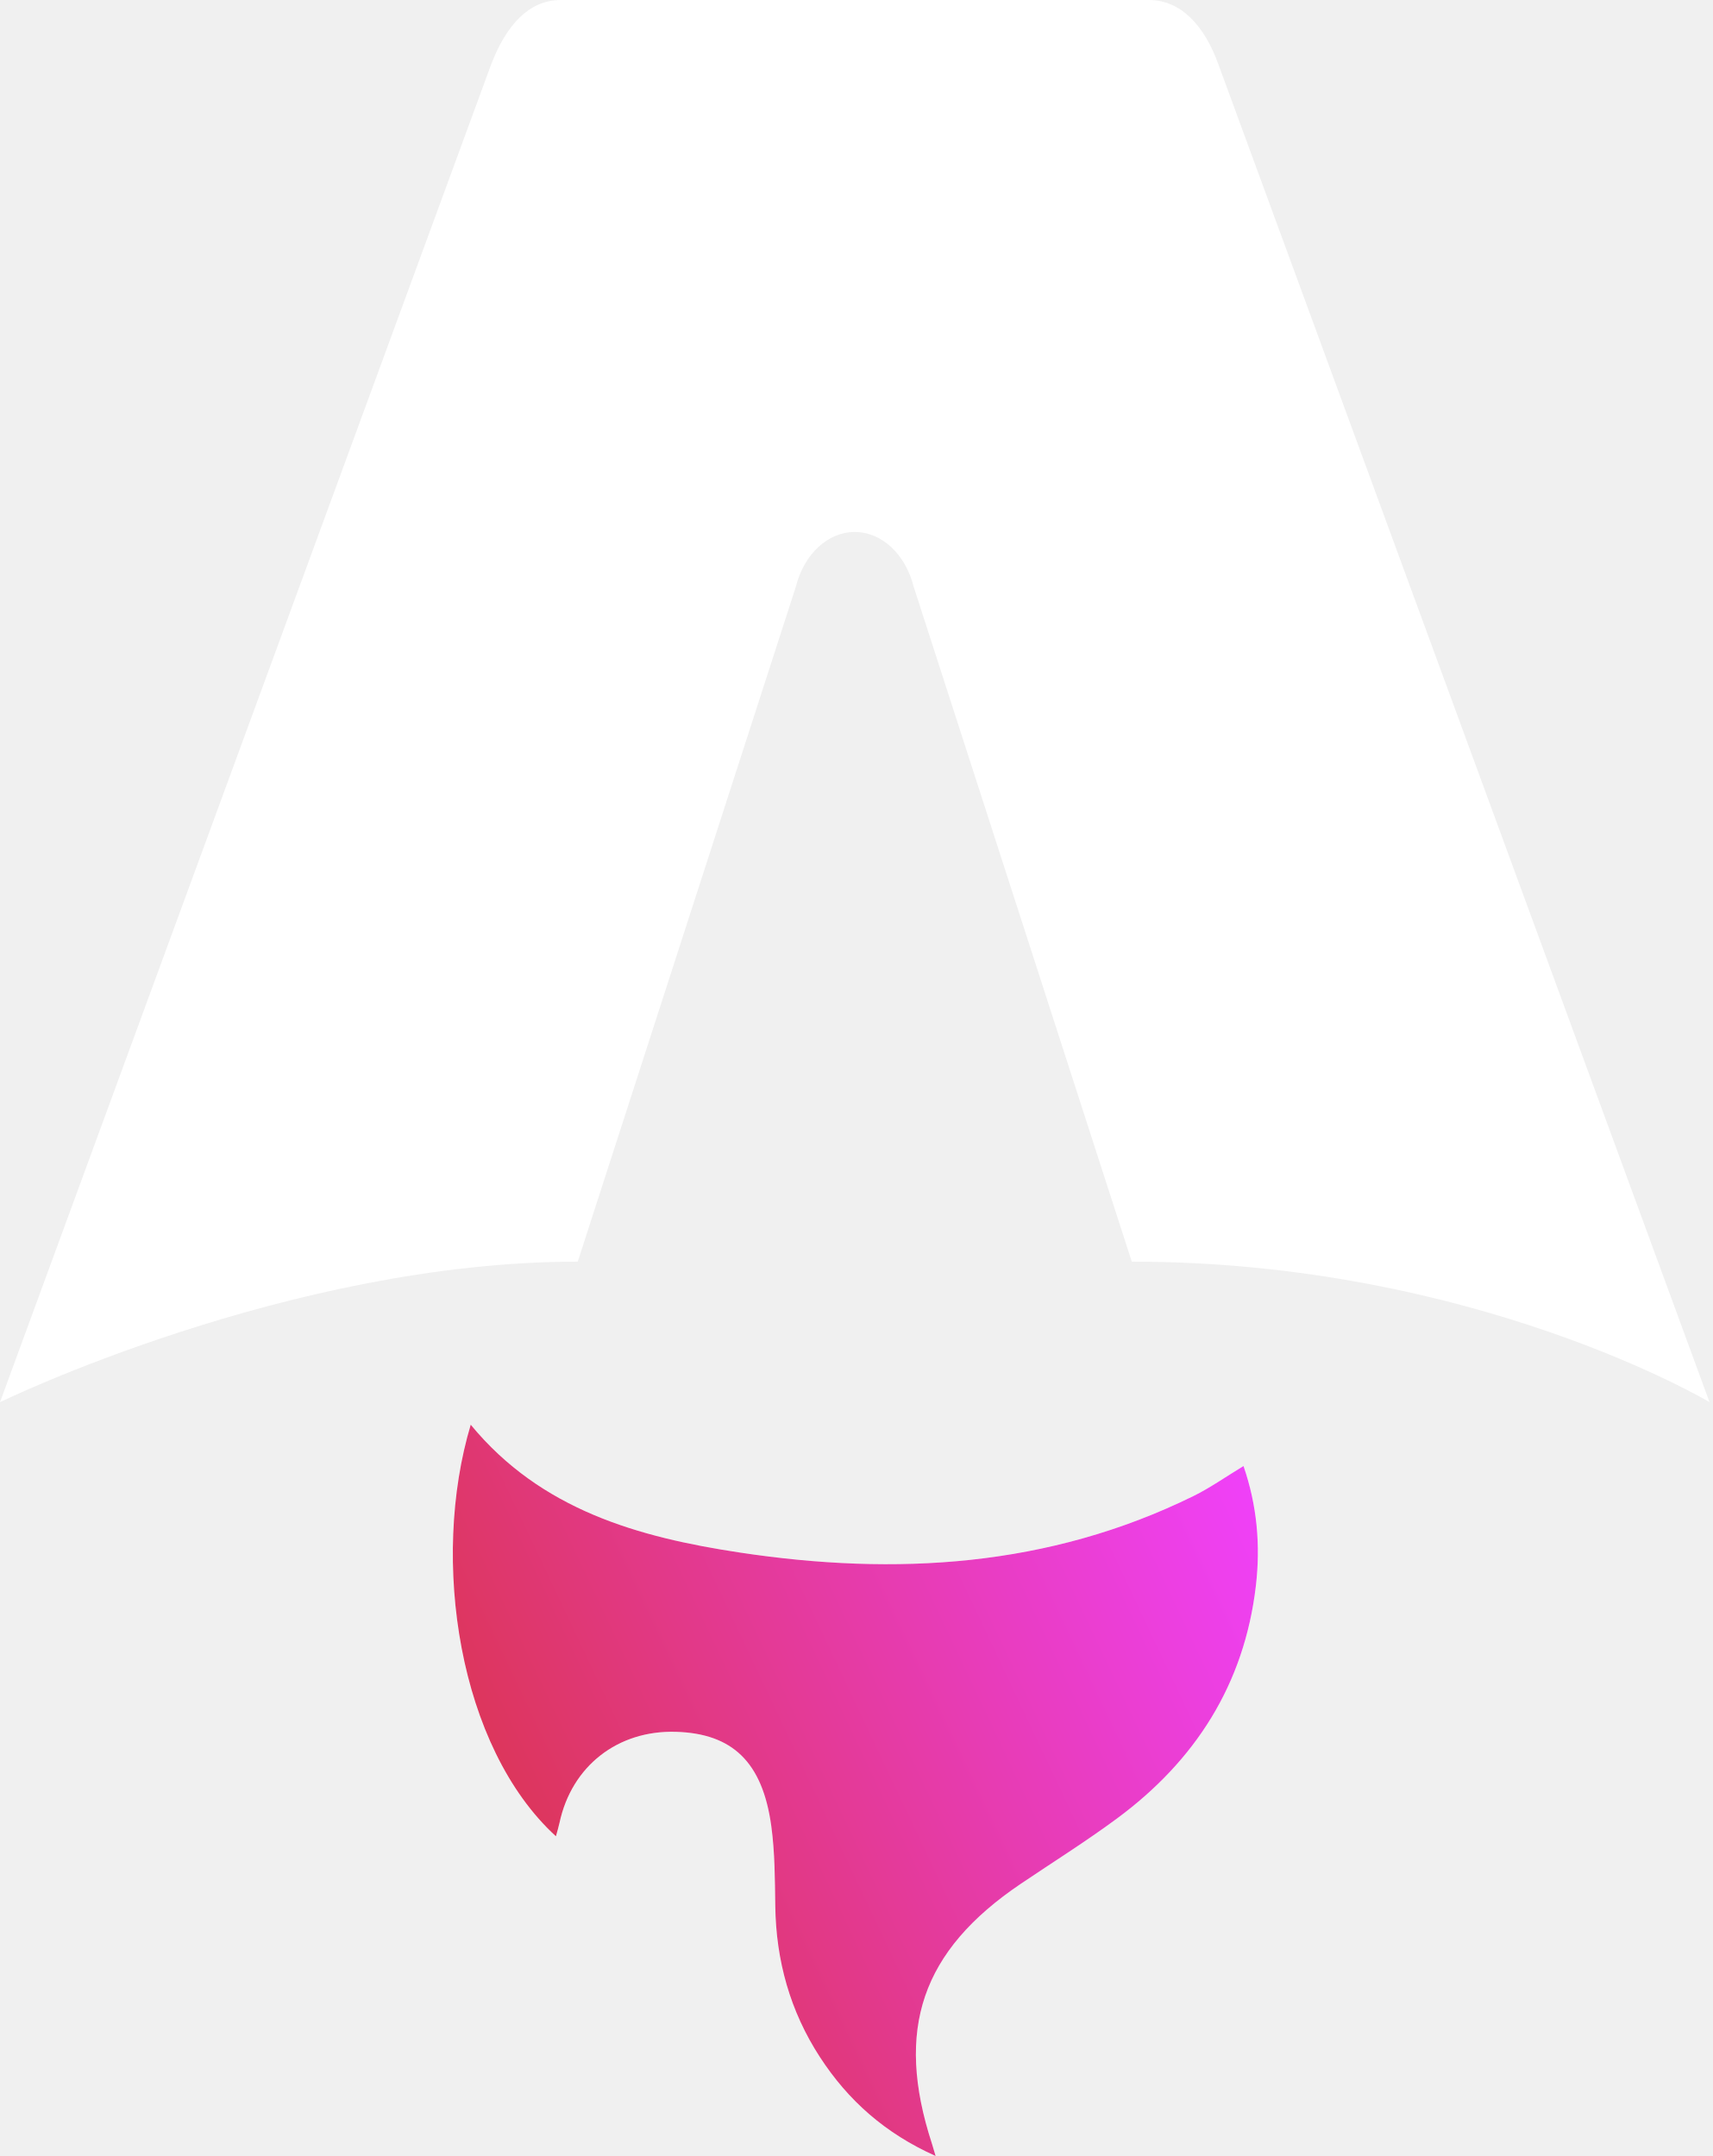
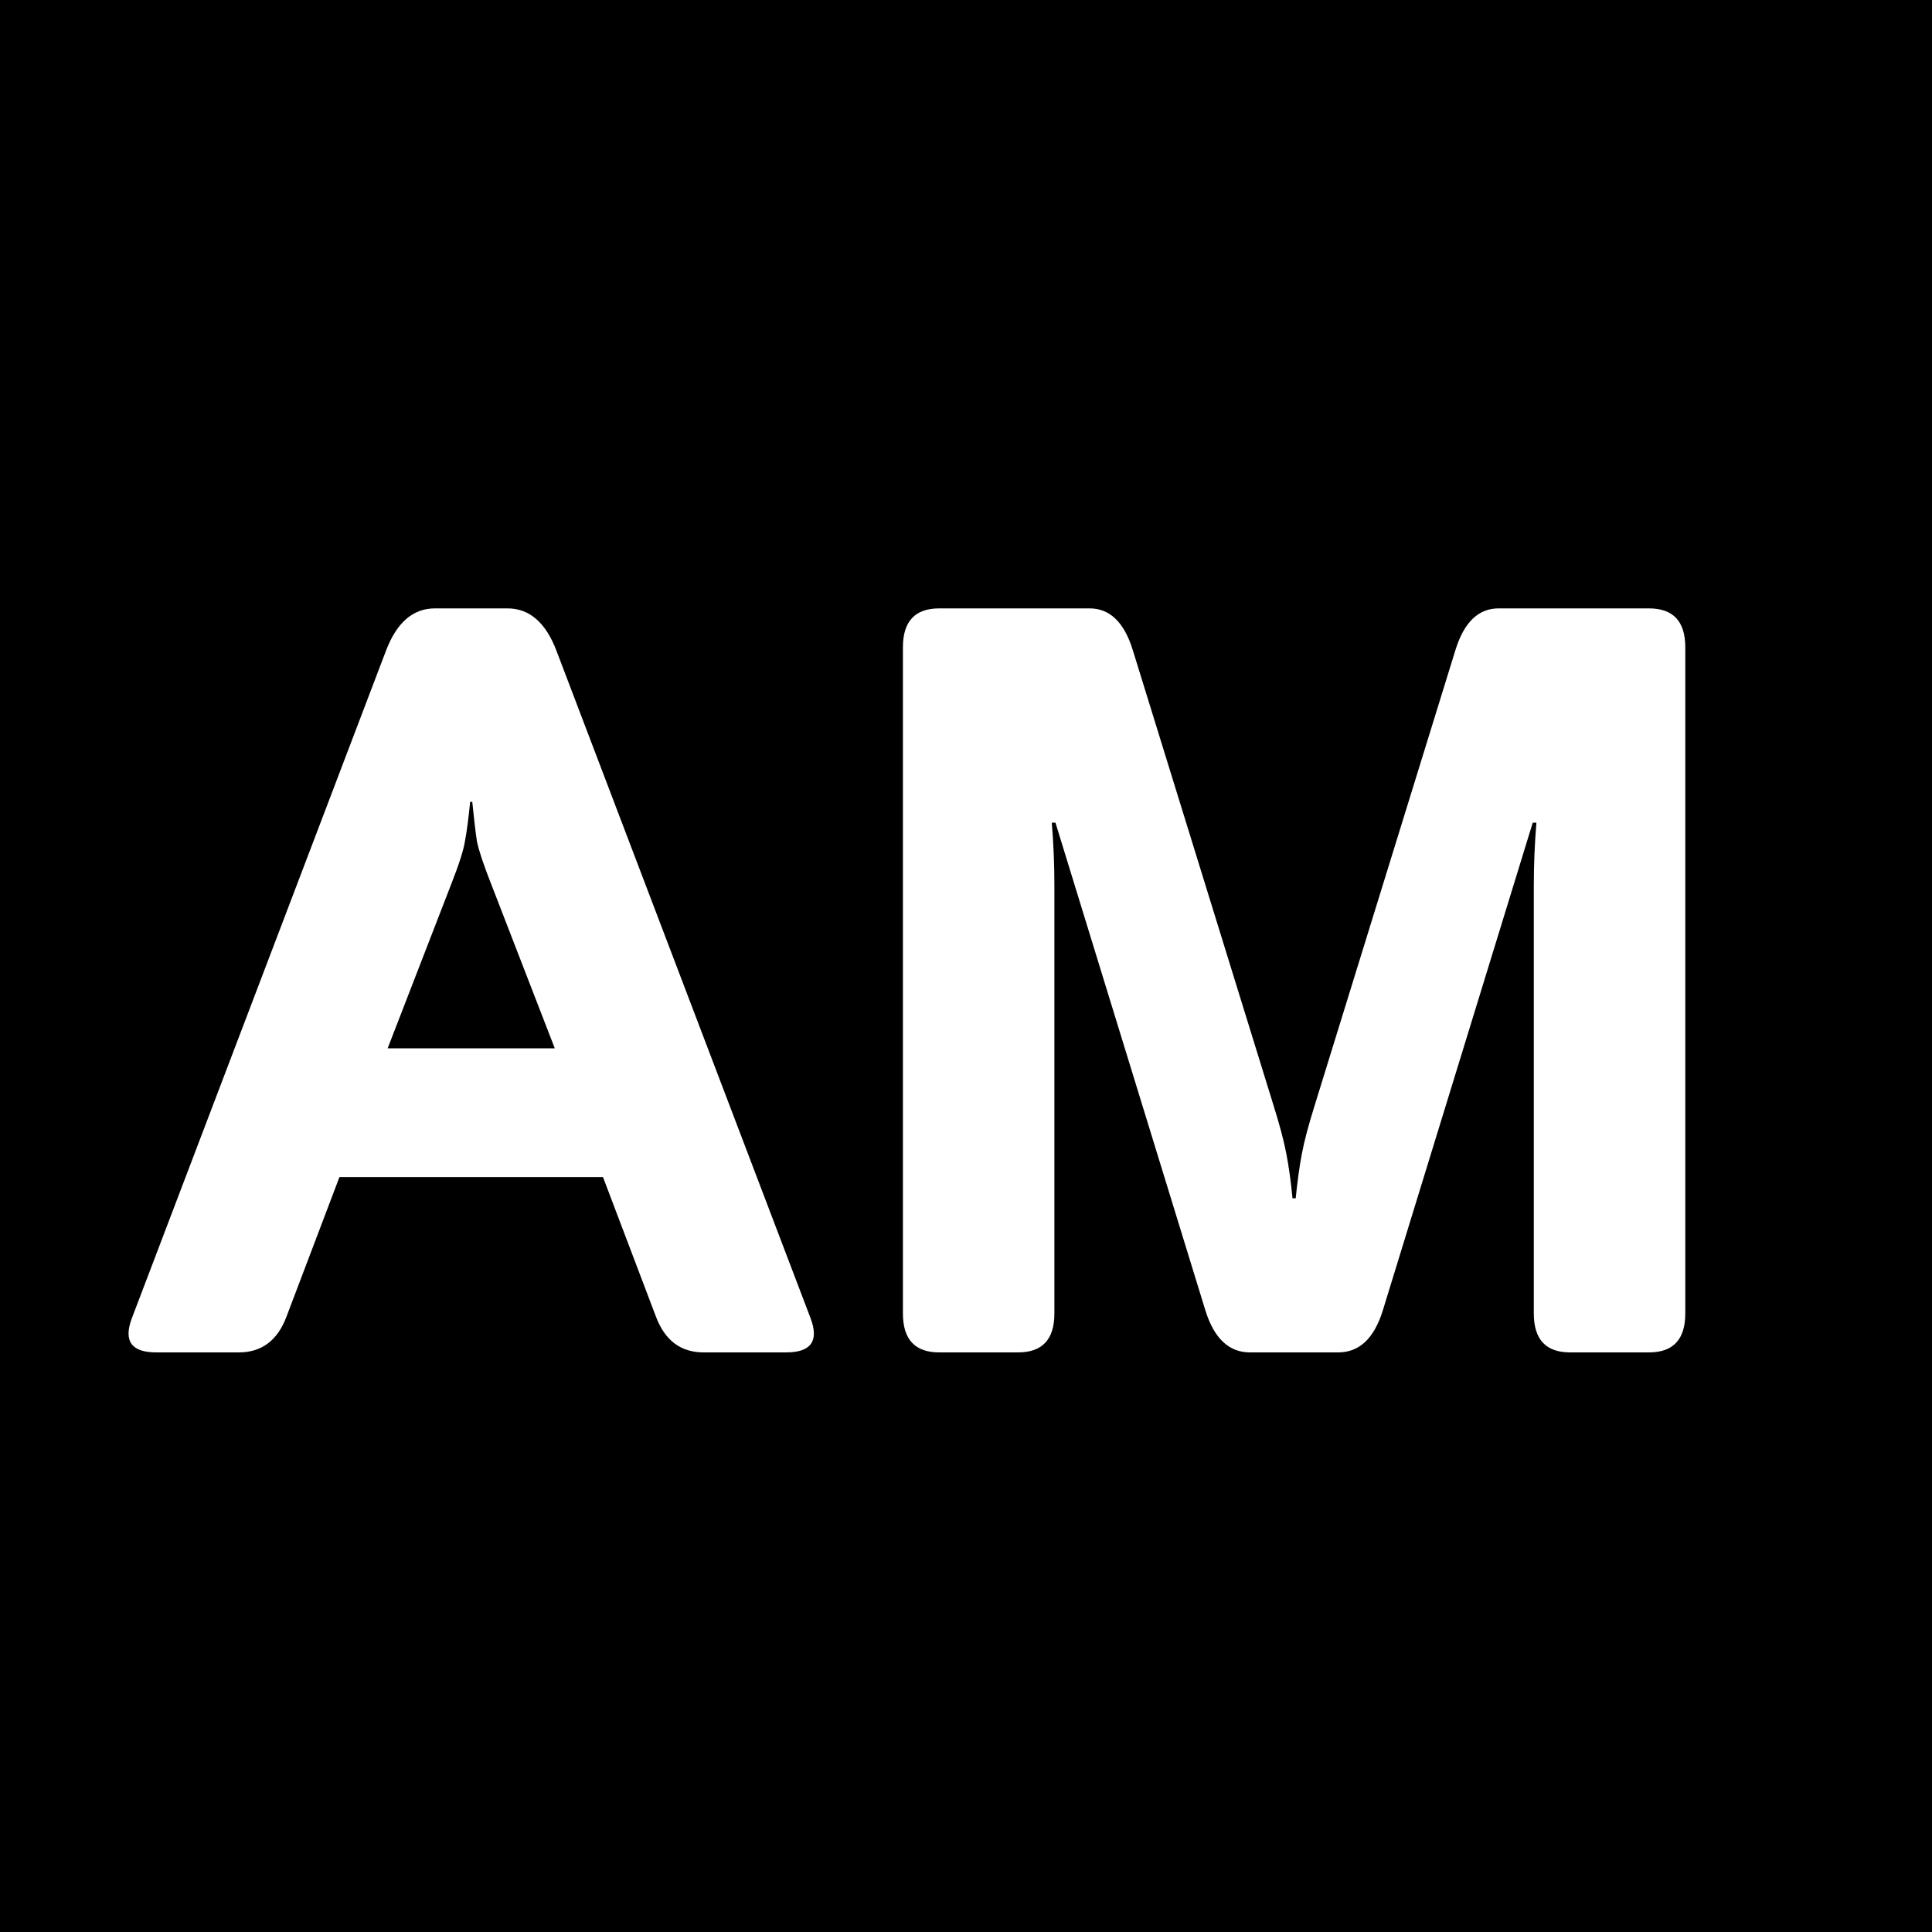
- <svg xmlns="http://www.w3.org/2000/svg" width="85" height="107" viewBox="0 0 85 107" fill="none">
-   <path fill="white" d="M27.589 91.136C22.756 86.718 21.344 77.433 23.358 70.707C26.85 74.948 31.689 76.291 36.7 77.05C44.438 78.22 52.036 77.782 59.223 74.246C60.045 73.841 60.805 73.303 61.704 72.757C62.378 74.714 62.553 76.689 62.318 78.7C61.745 83.596 59.309 87.378 55.433 90.245C53.883 91.392 52.244 92.417 50.643 93.498C45.726 96.821 44.396 100.718 46.243 106.386C46.287 106.525 46.327 106.663 46.426 107C43.916 105.876 42.082 104.24 40.684 102.089C39.209 99.819 38.507 97.308 38.47 94.591C38.451 93.269 38.451 91.934 38.273 90.631C37.839 87.453 36.347 86.03 33.536 85.948C30.652 85.864 28.37 87.647 27.765 90.455C27.719 90.671 27.652 90.884 27.585 91.134L27.589 91.136Z" />
-   <path fill="url(#paint0_linear_1_59)" d="M27.589 91.136C22.756 86.718 21.344 77.433 23.358 70.707C26.85 74.948 31.689 76.291 36.7 77.05C44.438 78.22 52.036 77.782 59.223 74.246C60.045 73.841 60.805 73.303 61.704 72.757C62.378 74.714 62.553 76.689 62.318 78.7C61.745 83.596 59.309 87.378 55.433 90.245C53.883 91.392 52.244 92.417 50.643 93.498C45.726 96.821 44.396 100.718 46.243 106.386C46.287 106.525 46.327 106.663 46.426 107C43.916 105.876 42.082 104.24 40.684 102.089C39.209 99.819 38.507 97.308 38.47 94.591C38.451 93.269 38.451 91.934 38.273 90.631C37.839 87.453 36.347 86.03 33.536 85.948C30.652 85.864 28.37 87.647 27.765 90.455C27.719 90.671 27.652 90.884 27.585 91.134L27.589 91.136Z" />
-   <path fill="white" d="M0 69.587C0 69.587 14.314 62.614 28.668 62.614L39.49 29.12C39.895 27.501 41.078 26.4 42.414 26.4C43.749 26.4 44.932 27.501 45.338 29.12L56.16 62.614C73.16 62.614 84.828 69.587 84.828 69.587C84.828 69.587 60.514 3.352 60.467 3.219C59.769 1.261 58.591 0 57.003 0H27.827C26.239 0 25.109 1.261 24.363 3.219C24.311 3.35 0 69.587 0 69.587Z" />
-   <defs>
-     <linearGradient id="paint0_linear_1_59" x1="22.47" y1="107" x2="69.145" y2="84.947" gradientUnits="userSpaceOnUse">
-       <stop stop-color="#D83333" />
-       <stop offset="1" stop-color="#F041FF" />
-     </linearGradient>
-   </defs>
+ <svg xmlns="http://www.w3.org/2000/svg" width="20" height="20" viewBox="0 0 20 20" fill="none">
+   <rect width="20" height="20" fill="black" />
+   <path d="M1.618 14C1.36 14 1.276 13.882 1.365 13.646L3.997 6.733C4.108 6.443 4.276 6.298 4.502 6.298H5.254C5.479 6.298 5.648 6.443 5.759 6.733L8.391 13.646C8.48 13.882 8.396 14 8.138 14H7.284C7.048 14 6.883 13.877 6.79 13.629L6.242 12.185H3.514L2.966 13.629C2.873 13.877 2.708 14 2.472 14H1.618ZM4.013 10.852H5.743L5.082 9.145C5.003 8.944 4.955 8.799 4.937 8.709C4.923 8.616 4.907 8.48 4.889 8.301H4.867C4.849 8.48 4.831 8.616 4.813 8.709C4.799 8.799 4.753 8.944 4.674 9.145L4.013 10.852ZM9.723 14C9.472 14 9.347 13.866 9.347 13.597V6.701C9.347 6.432 9.472 6.298 9.723 6.298H11.28C11.488 6.298 11.637 6.441 11.726 6.728L13.182 11.438C13.246 11.642 13.291 11.81 13.316 11.943C13.341 12.072 13.363 12.226 13.38 12.405H13.413C13.431 12.226 13.452 12.072 13.477 11.943C13.502 11.81 13.547 11.642 13.611 11.438L15.067 6.728C15.156 6.441 15.305 6.298 15.513 6.298H17.07C17.321 6.298 17.446 6.432 17.446 6.701V13.597C17.446 13.866 17.321 14 17.07 14H16.254C16.003 14 15.878 13.866 15.878 13.597V9.161C15.878 8.946 15.887 8.731 15.905 8.516H15.867L14.315 13.565C14.225 13.855 14.072 14 13.853 14H12.94C12.722 14 12.568 13.855 12.478 13.565L10.926 8.516H10.888C10.906 8.731 10.915 8.946 10.915 9.161V13.597C10.915 13.866 10.79 14 10.539 14H9.723Z" fill="white" />
</svg>
